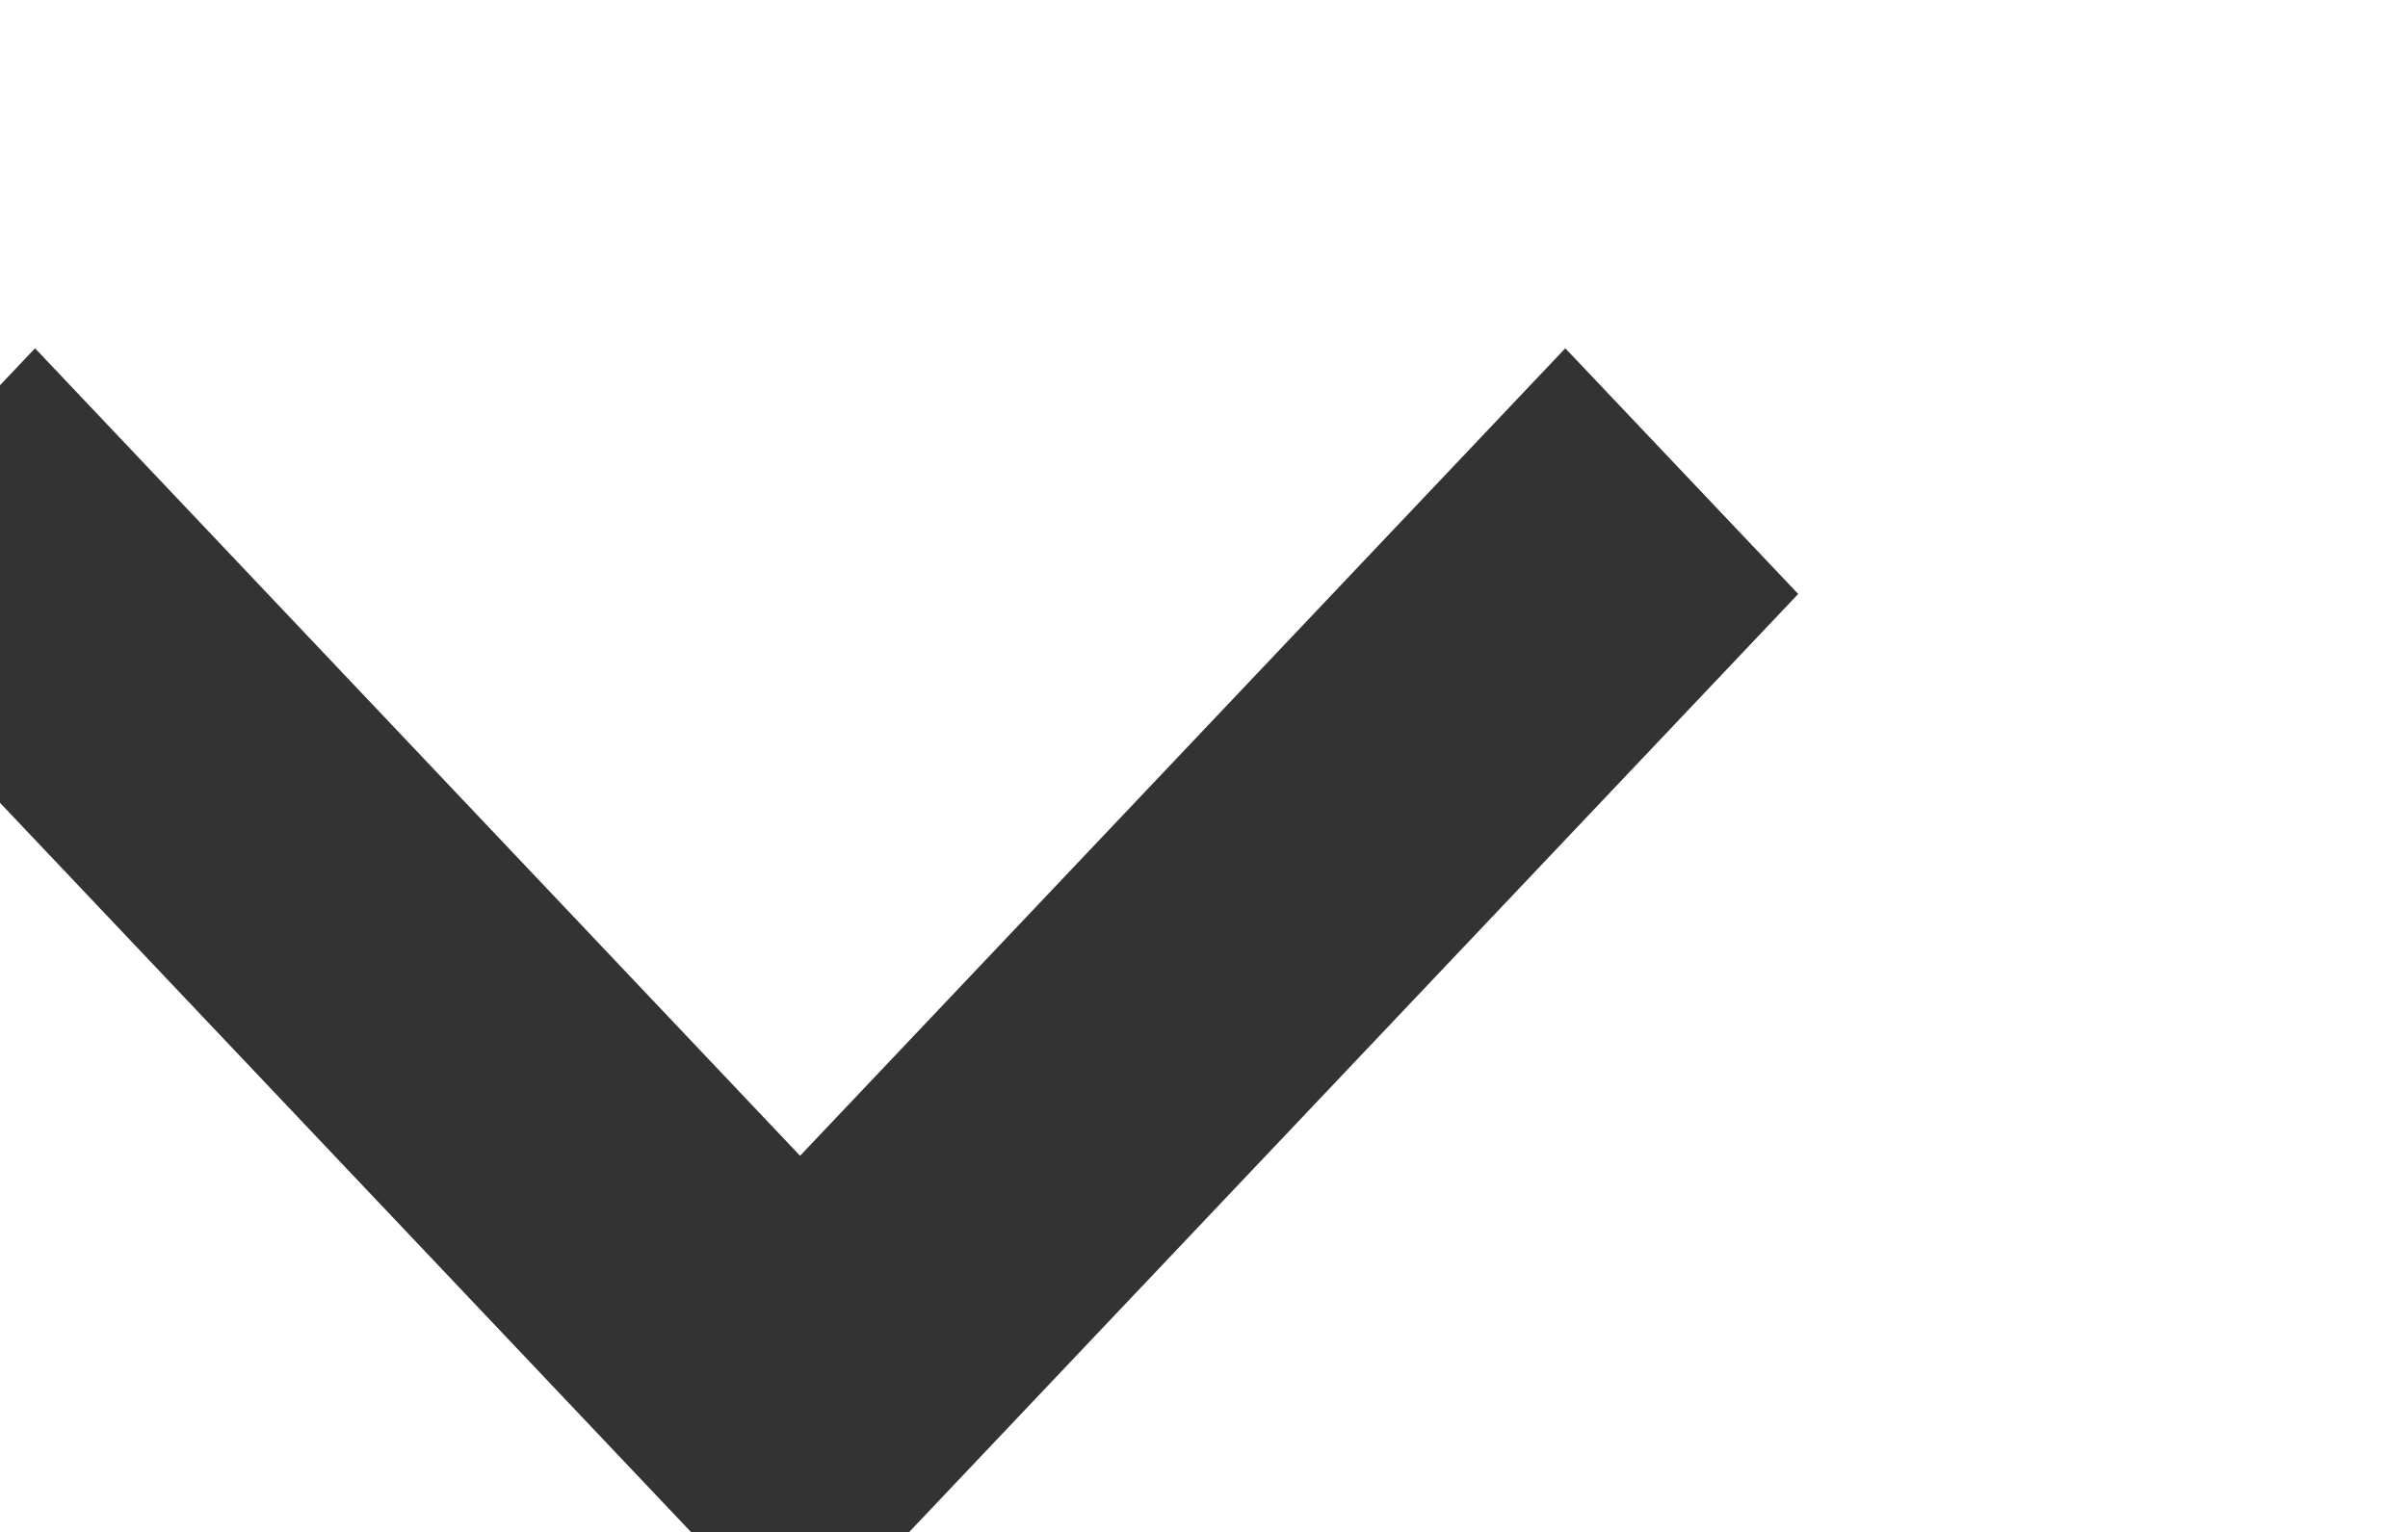
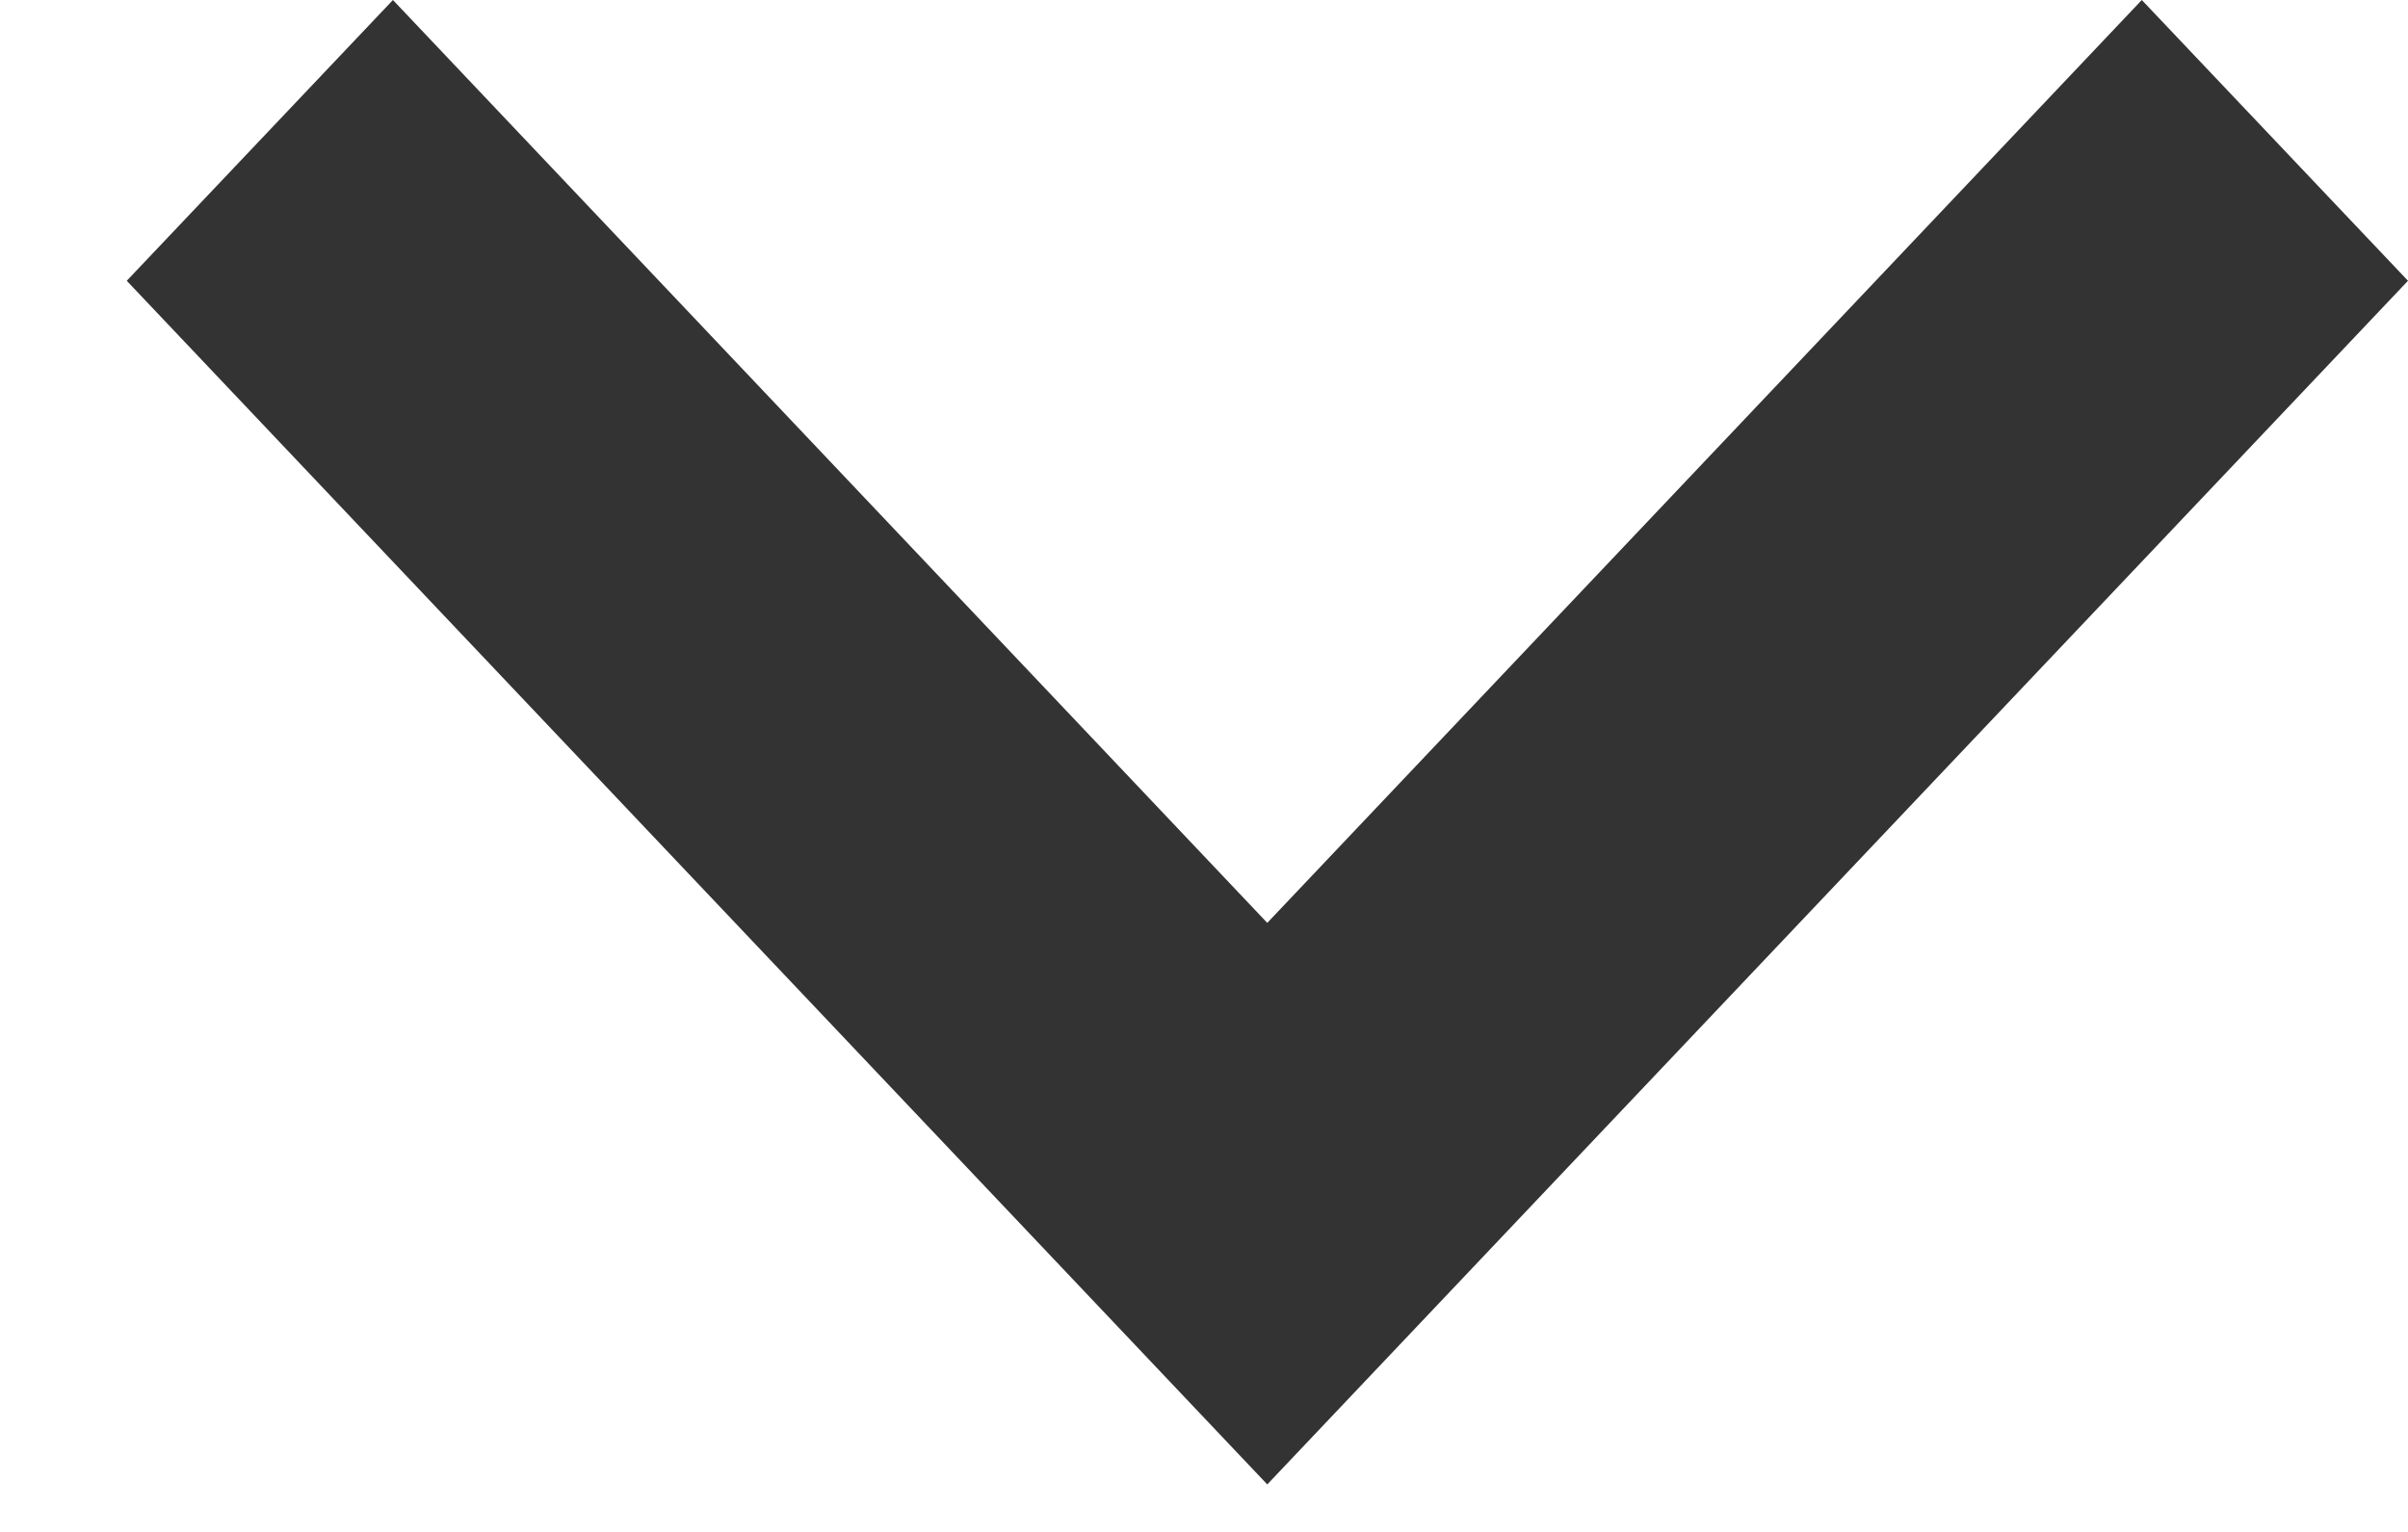
- <svg xmlns="http://www.w3.org/2000/svg" width="11" height="7" viewBox="0 0 11 8">
-   <polygon transform="translate(-761, -837) translate(764.3917, 842.2105) rotate(-270) translate(-764.3917, -842.2105)" points="762.283 837 761 838.216 765.217 842.211 761 846.205 762.283 847.421 767.783 842.211" fill="#333" fill-rule="evenodd" />
+ <svg xmlns="http://www.w3.org/2000/svg" width="11px" height="7px" viewBox="0 0 11 7" version="1.1">
+   <defs />
+   <g id="Page-1" stroke="none" stroke-width="1" fill="none" fill-rule="evenodd">
+     <g id="icon-dart-right" transform="translate(5.5, 3.5) rotate(90) translate(-5.5, -3.5) translate(2, -2)" fill="#333333">
+       <polygon id="Shape" transform="translate(3.391666, 5.210527) rotate(0) translate(-3.391666, -5.210527) " points="1.283 0 -5.68434189e-14 1.216 4.217 5.211 -5.68434189e-14 9.205 1.283 10.421 6.783 5.211" />
+     </g>
+   </g>
</svg>
